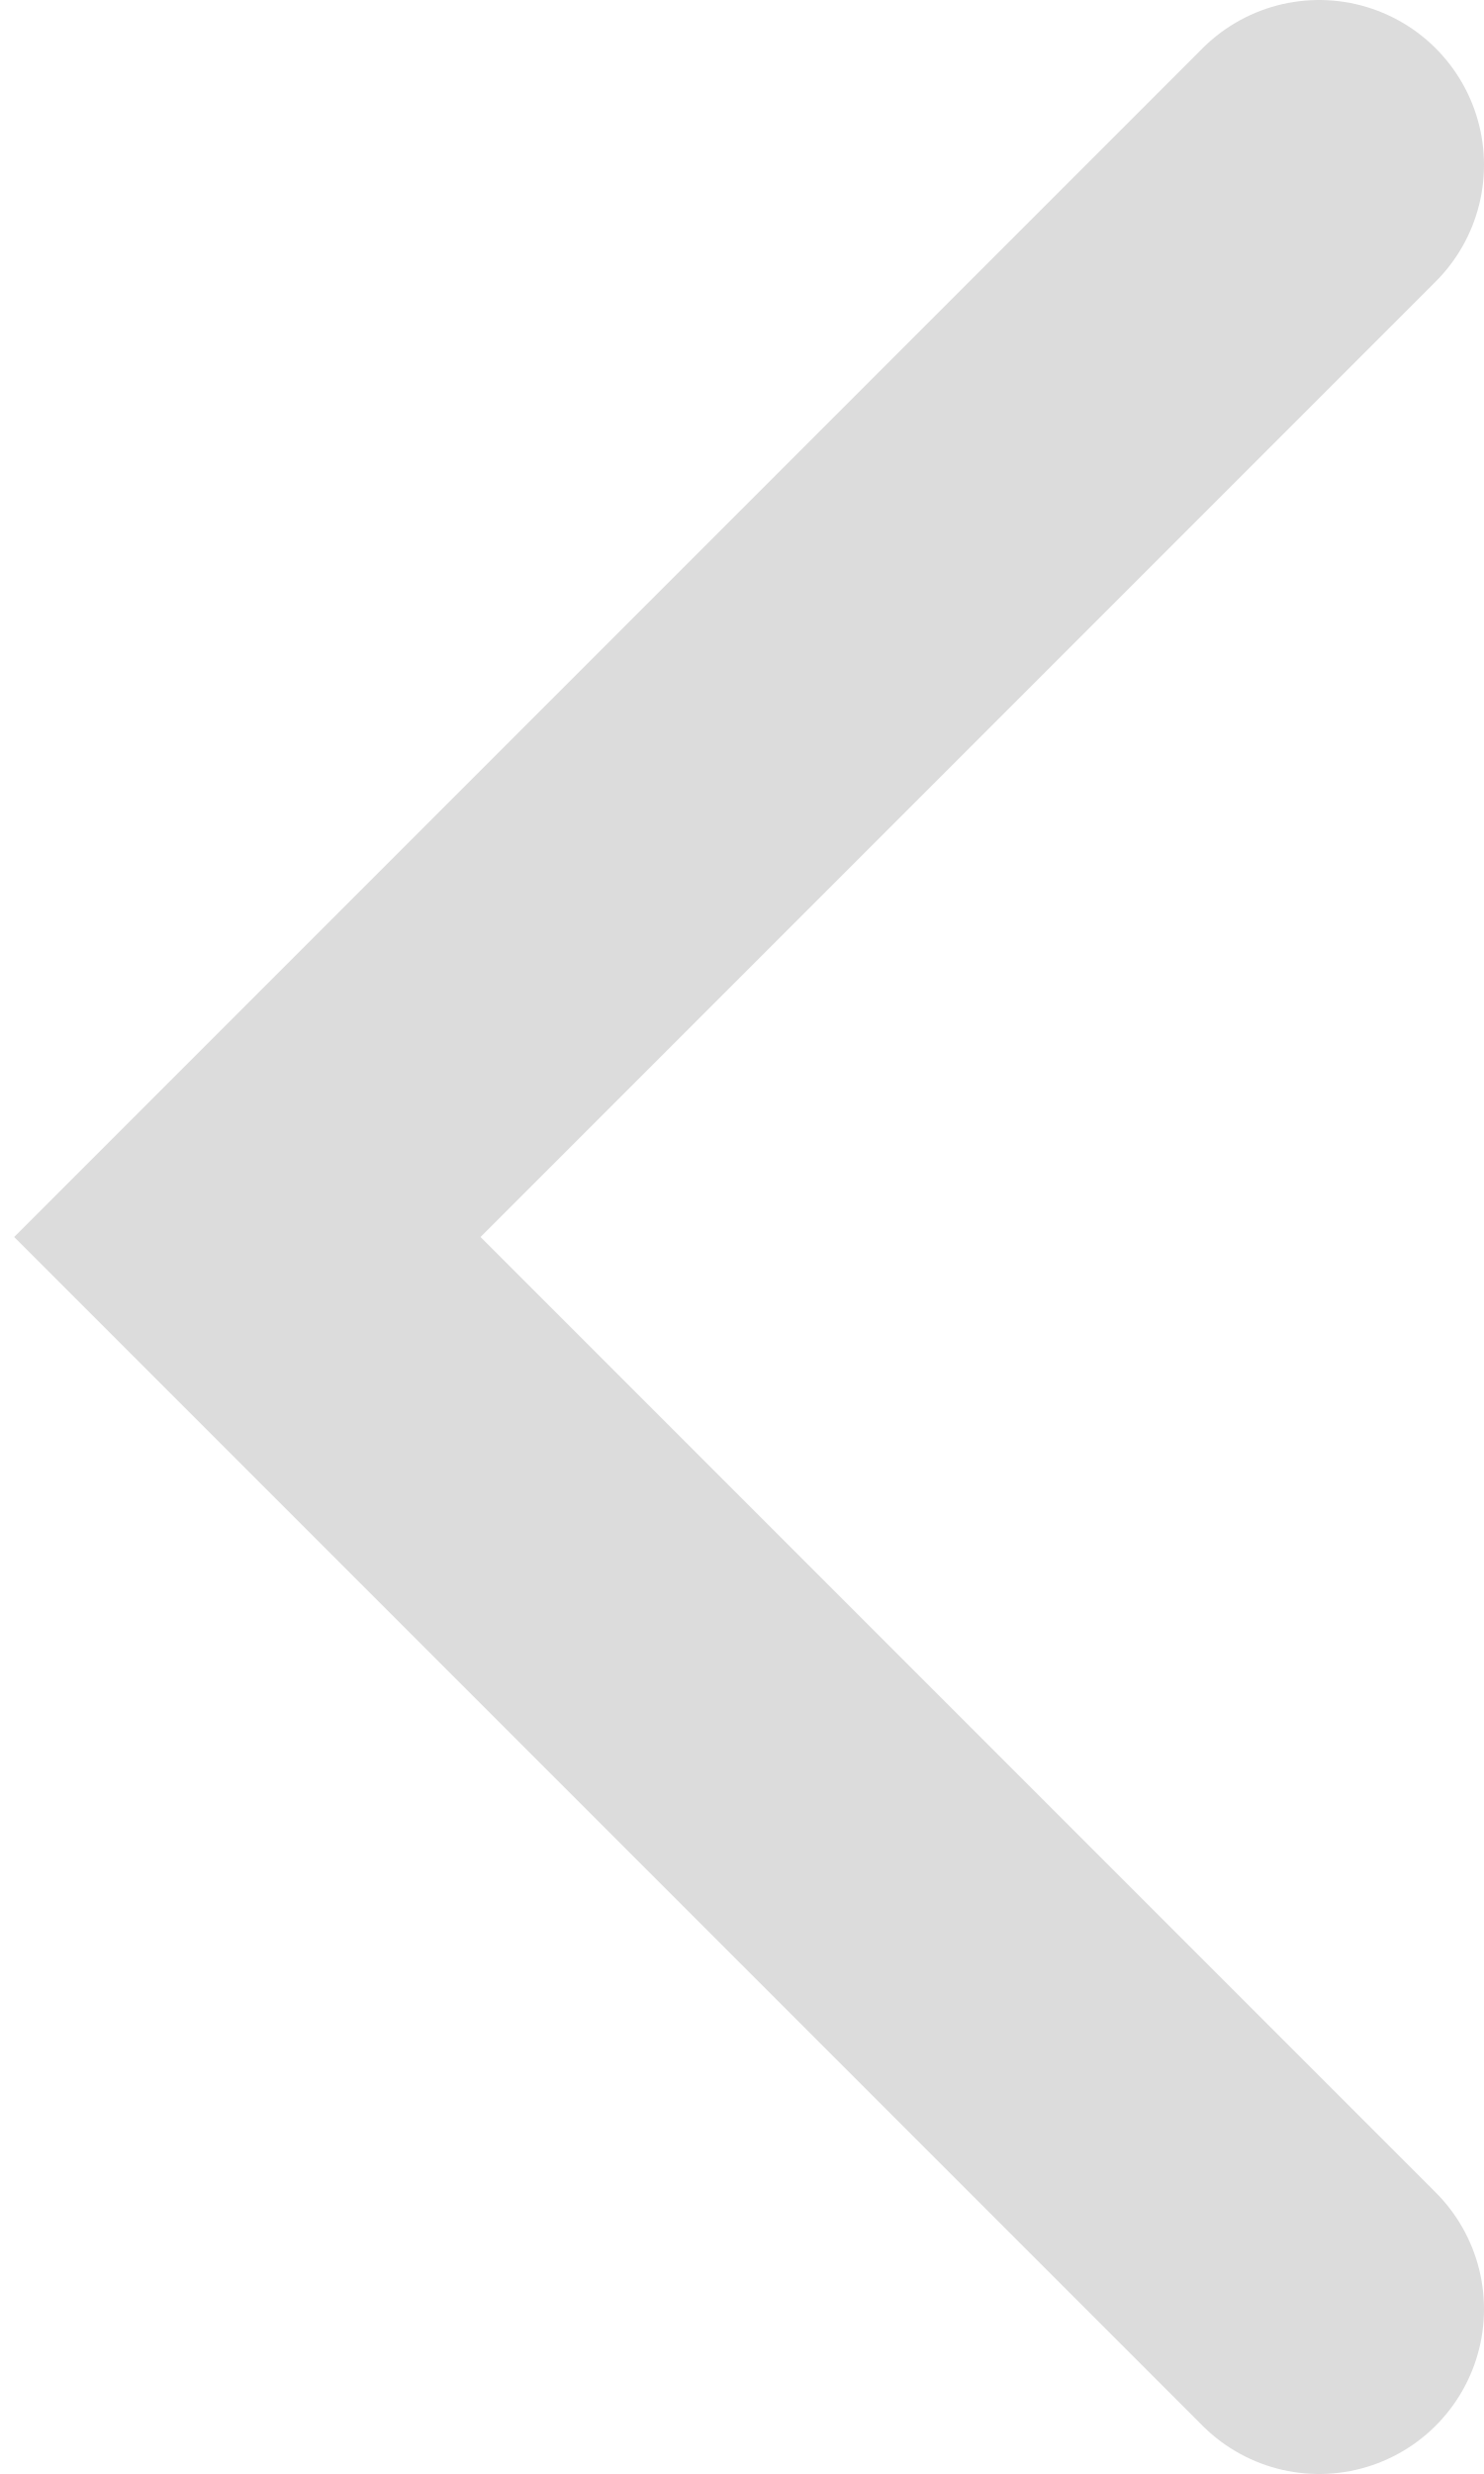
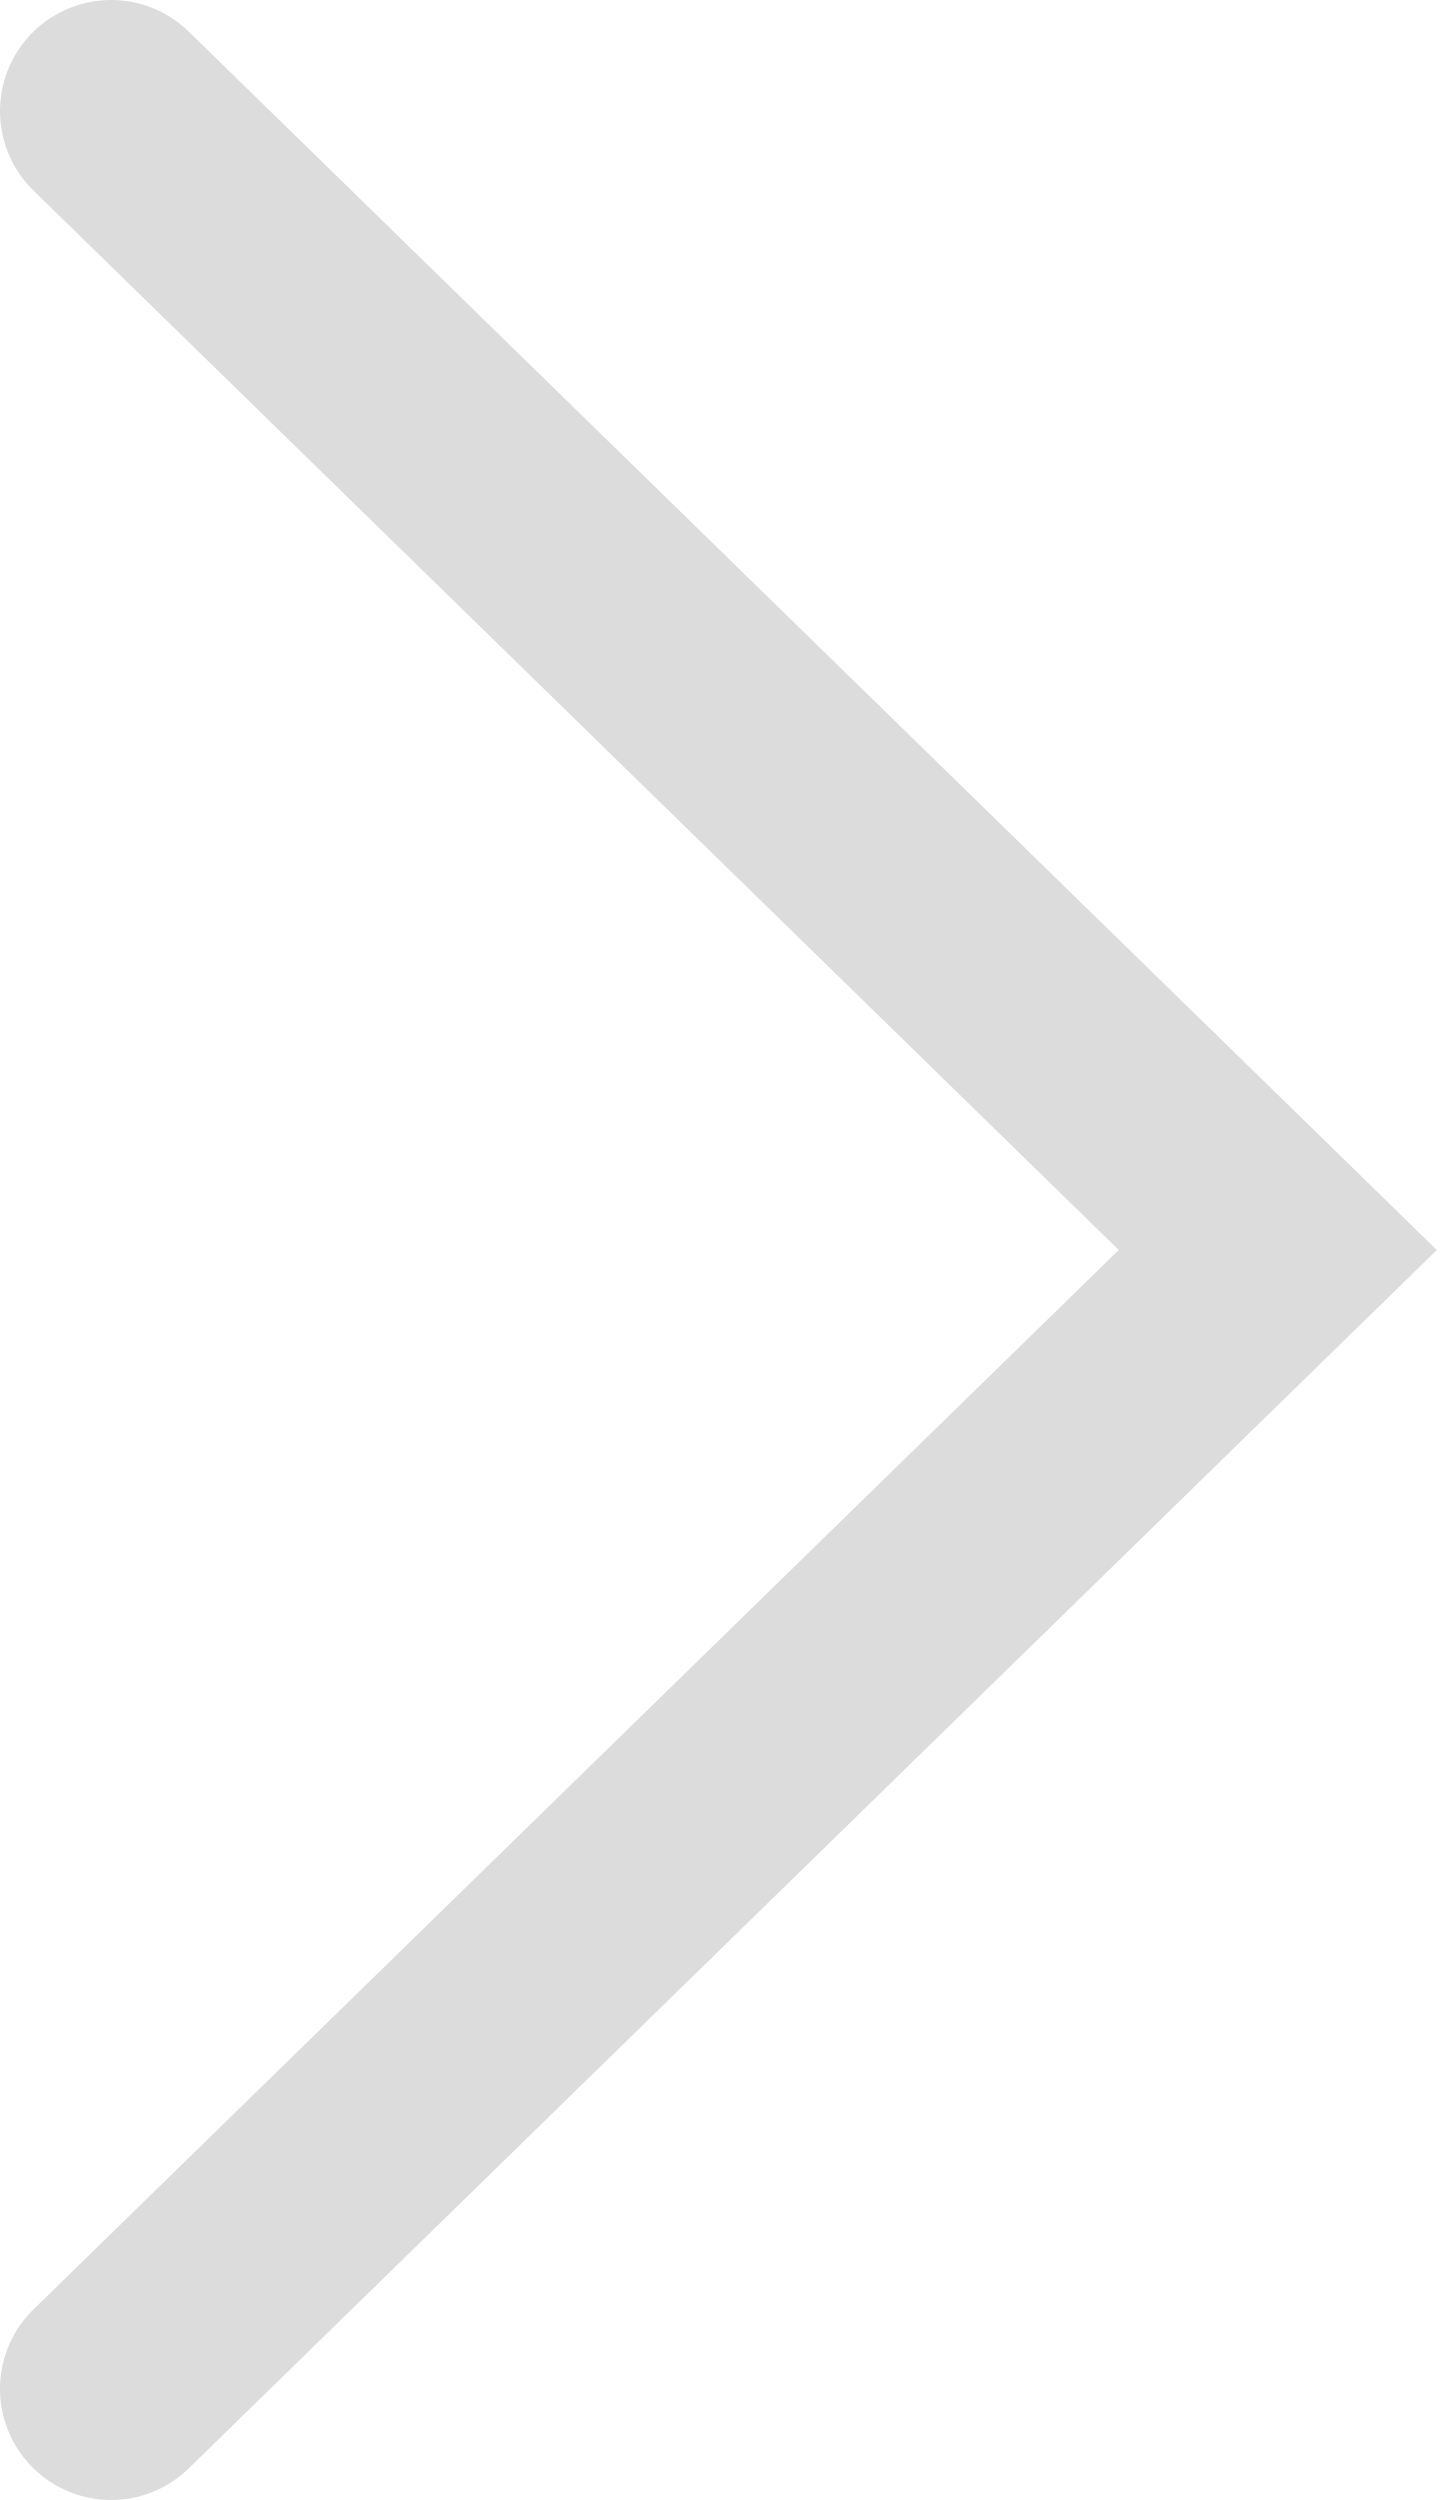
- <svg xmlns="http://www.w3.org/2000/svg" width="18" height="30" viewBox="0 0 18 30" fill="none">
-   <path id="Vector 4" d="M16 2L3 15L16 28" stroke="#DCDCDC" stroke-width="4" stroke-linecap="round" />
+ <svg xmlns="http://www.w3.org/2000/svg" width="26" height="45" viewBox="0 0 26 45" fill="none">
+   <path id="Vector 8" d="M2 2L23 22.5L2 43" stroke="#DCDCDC" stroke-width="4" stroke-linecap="round" />
</svg>
